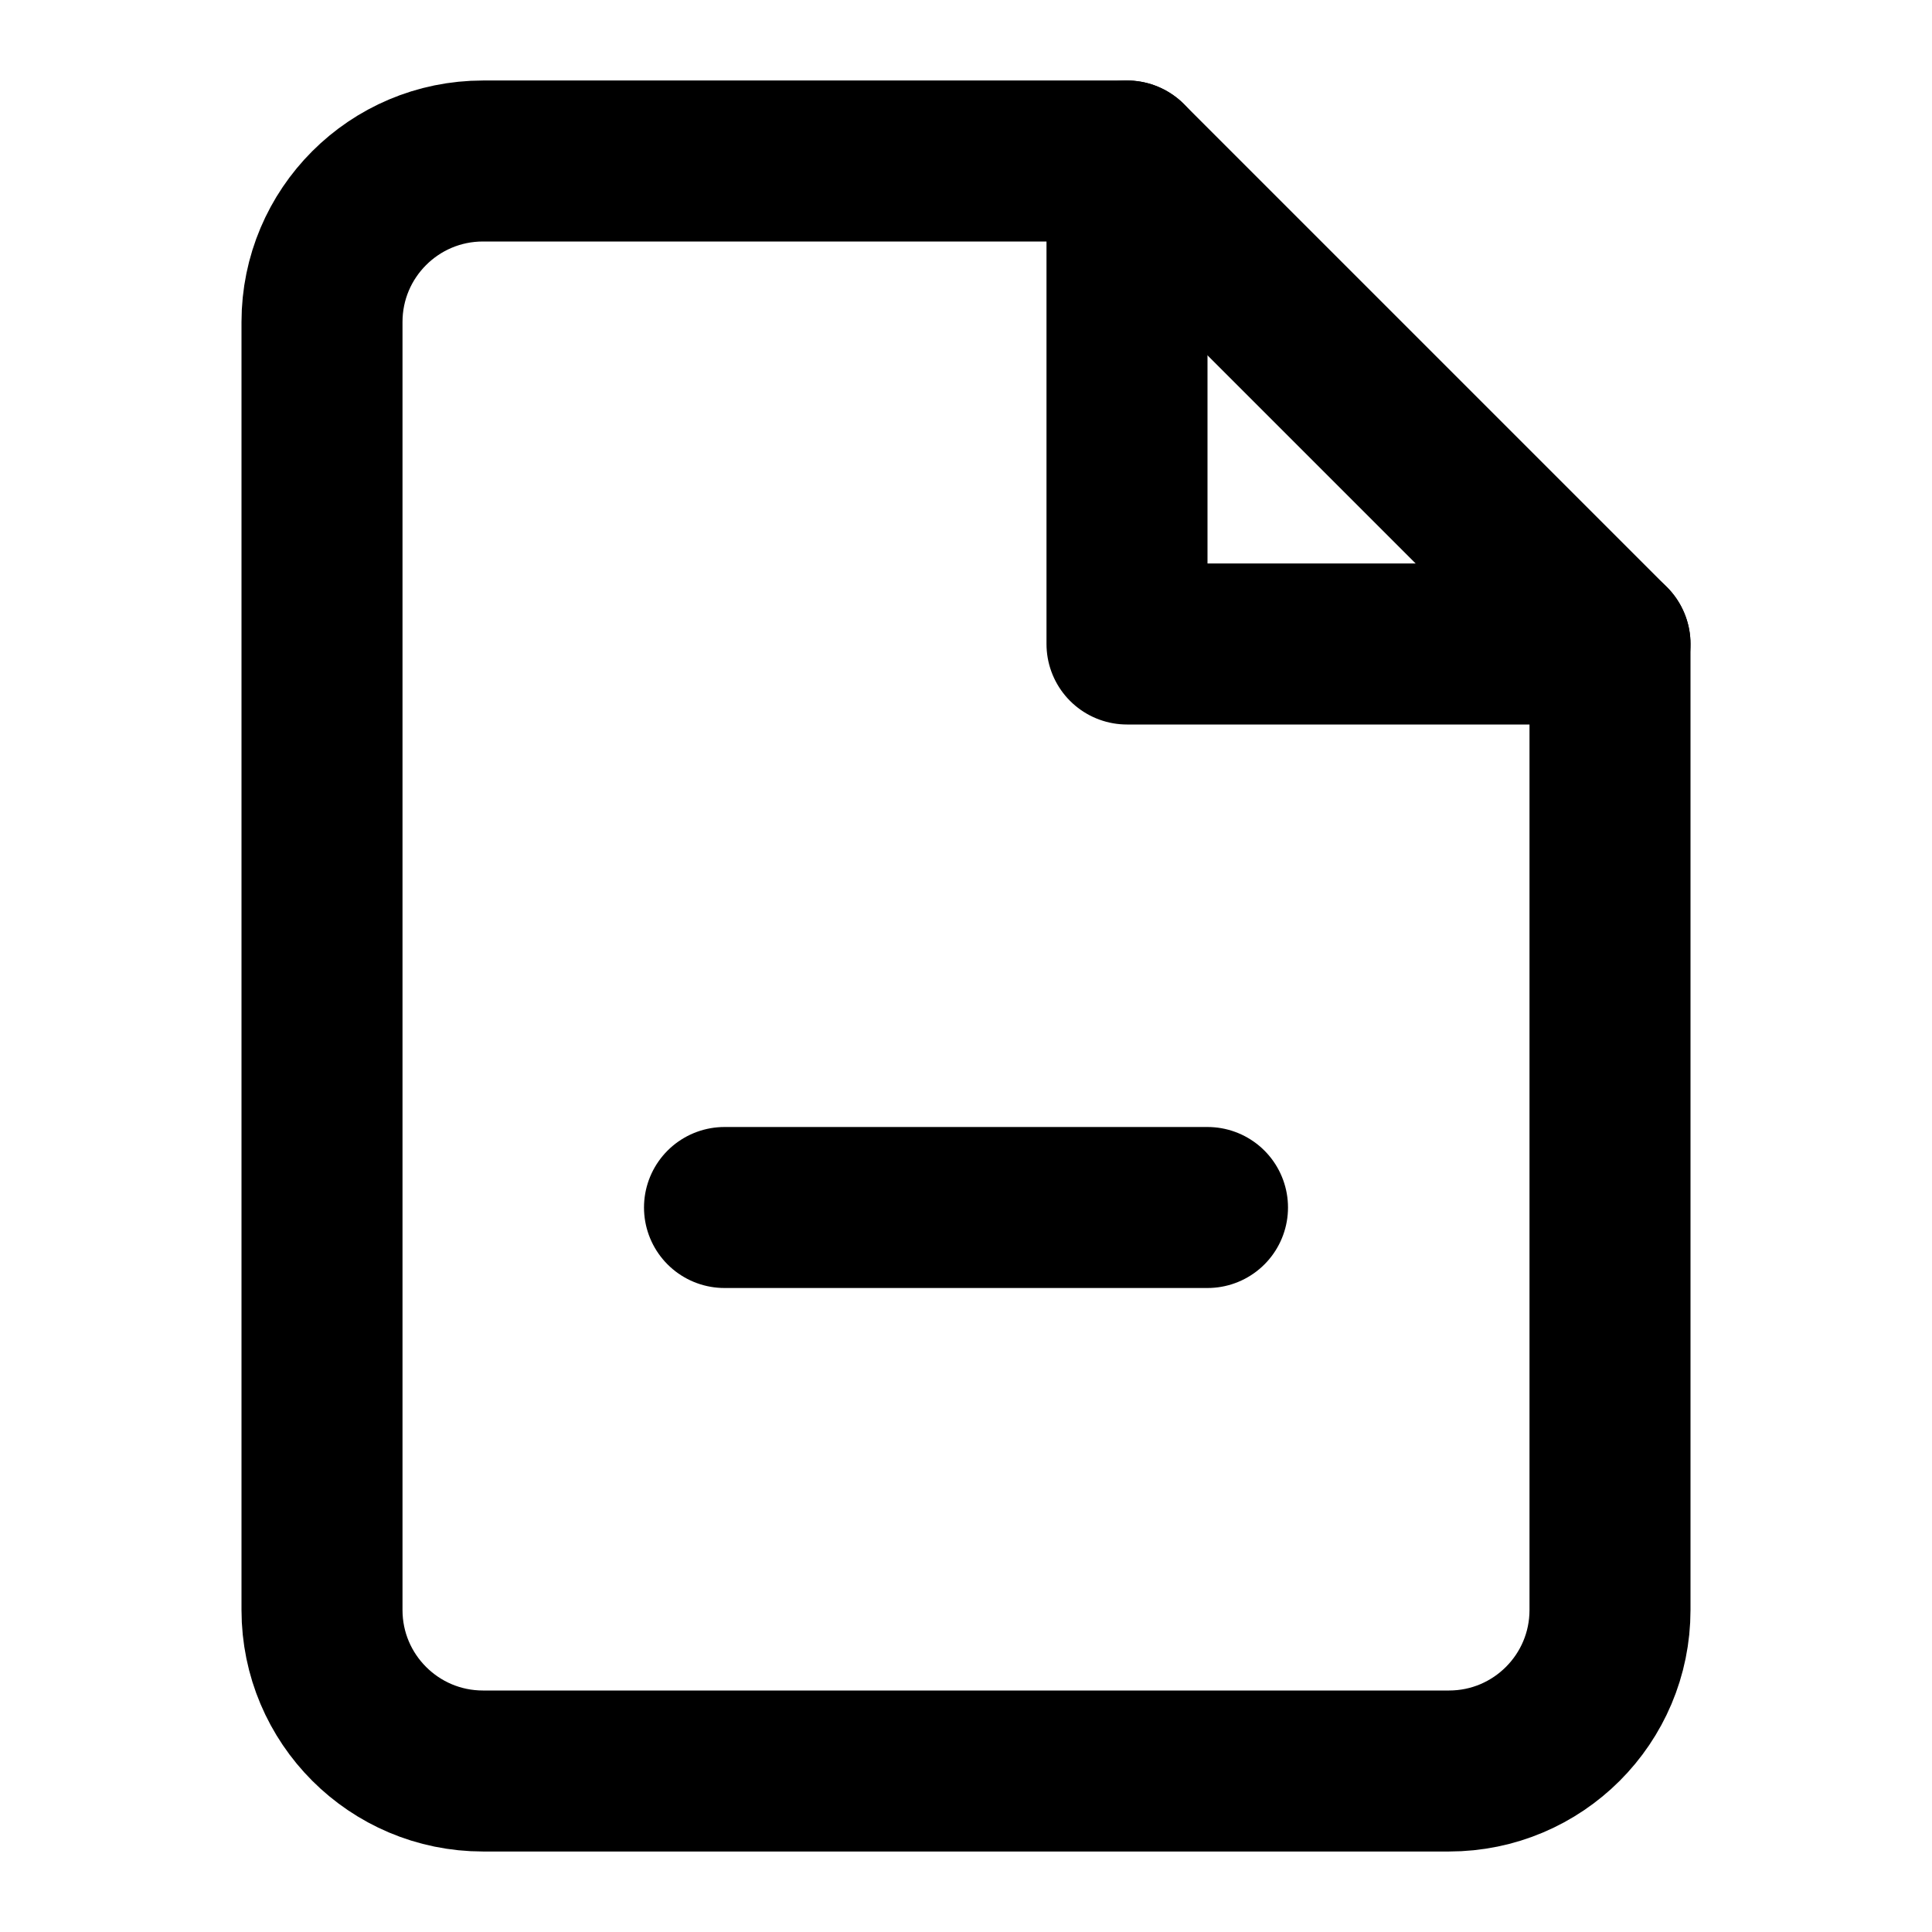
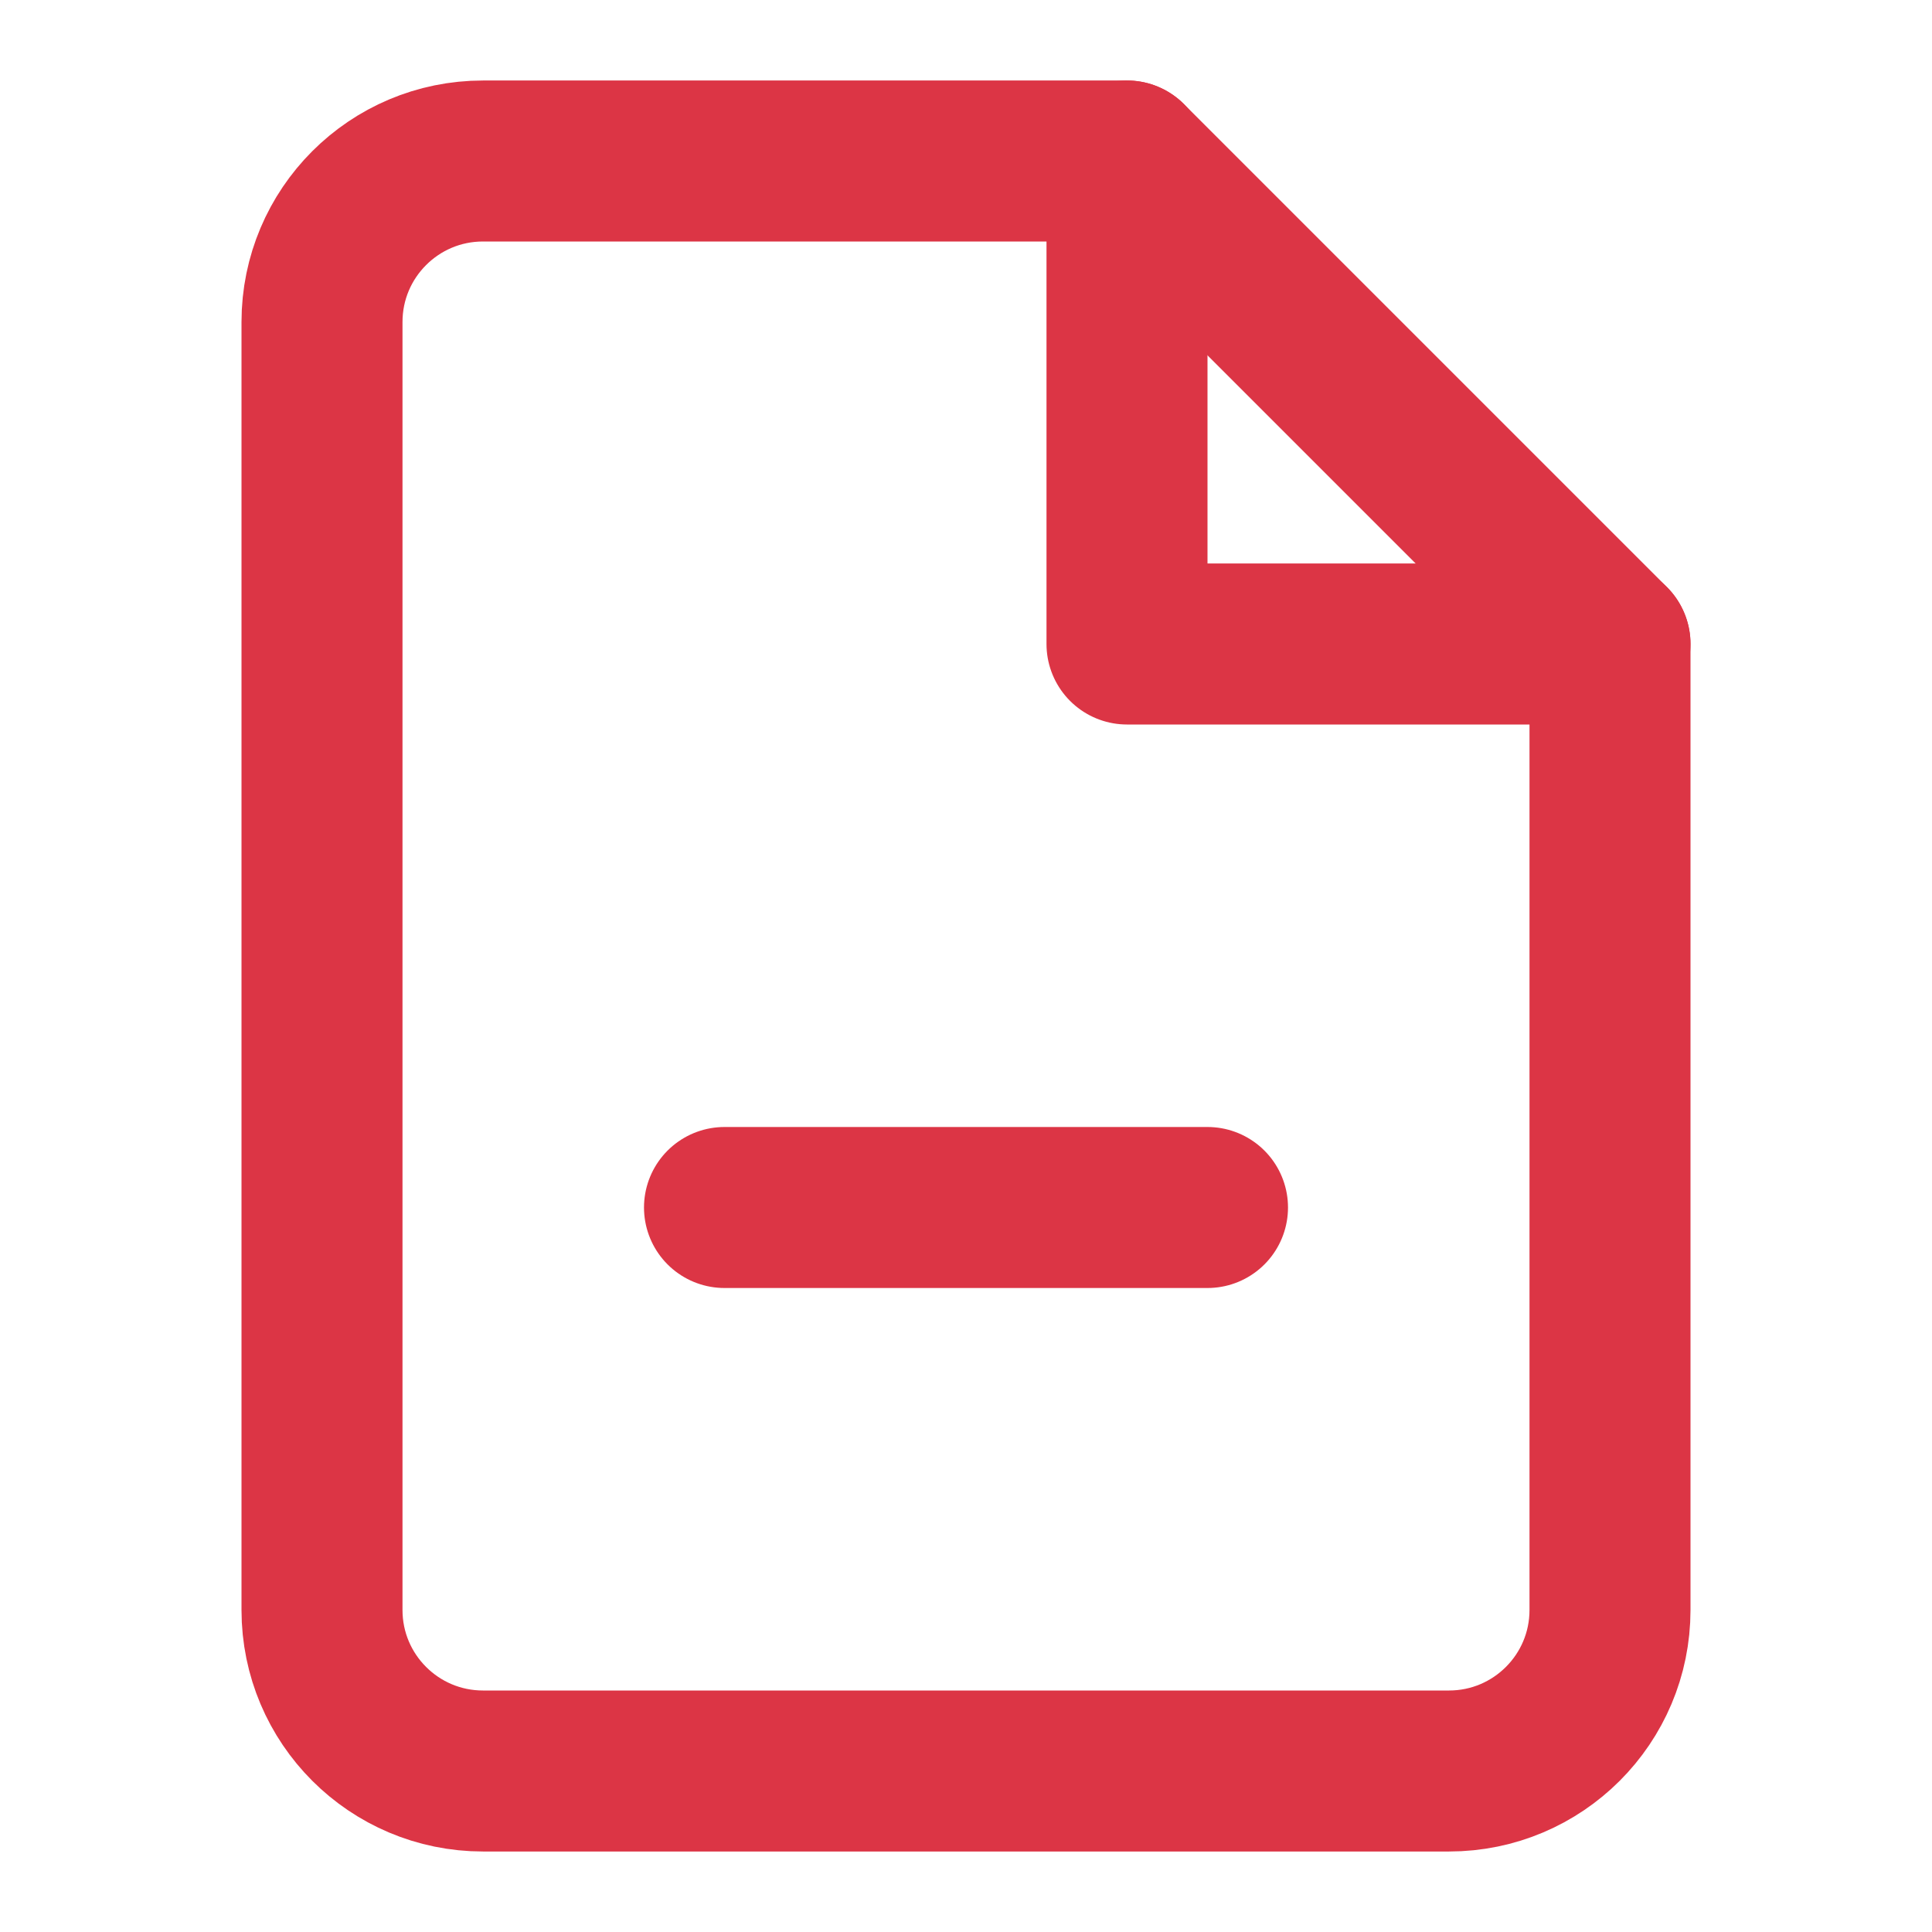
- <svg xmlns="http://www.w3.org/2000/svg" width="24" height="24" viewBox="0 0 24 24" fill="none" stroke="currentColor" stroke-width="2" stroke-linecap="round" stroke-linejoin="round" class="feather feather-file-minus">
+ <svg xmlns="http://www.w3.org/2000/svg" width="24" height="24" viewBox="0 0 24 24" fill="none" stroke="#dc3545" stroke-width="2" stroke-linecap="round" stroke-linejoin="round" class="feather feather-file-minus">
  <path d="M14 2H6a2 2 0 0 0-2 2v16a2 2 0 0 0 2 2h12a2 2 0 0 0 2-2V8z" />
  <polyline points="14 2 14 8 20 8" />
  <line x1="9" y1="15" x2="15" y2="15" />
</svg>
